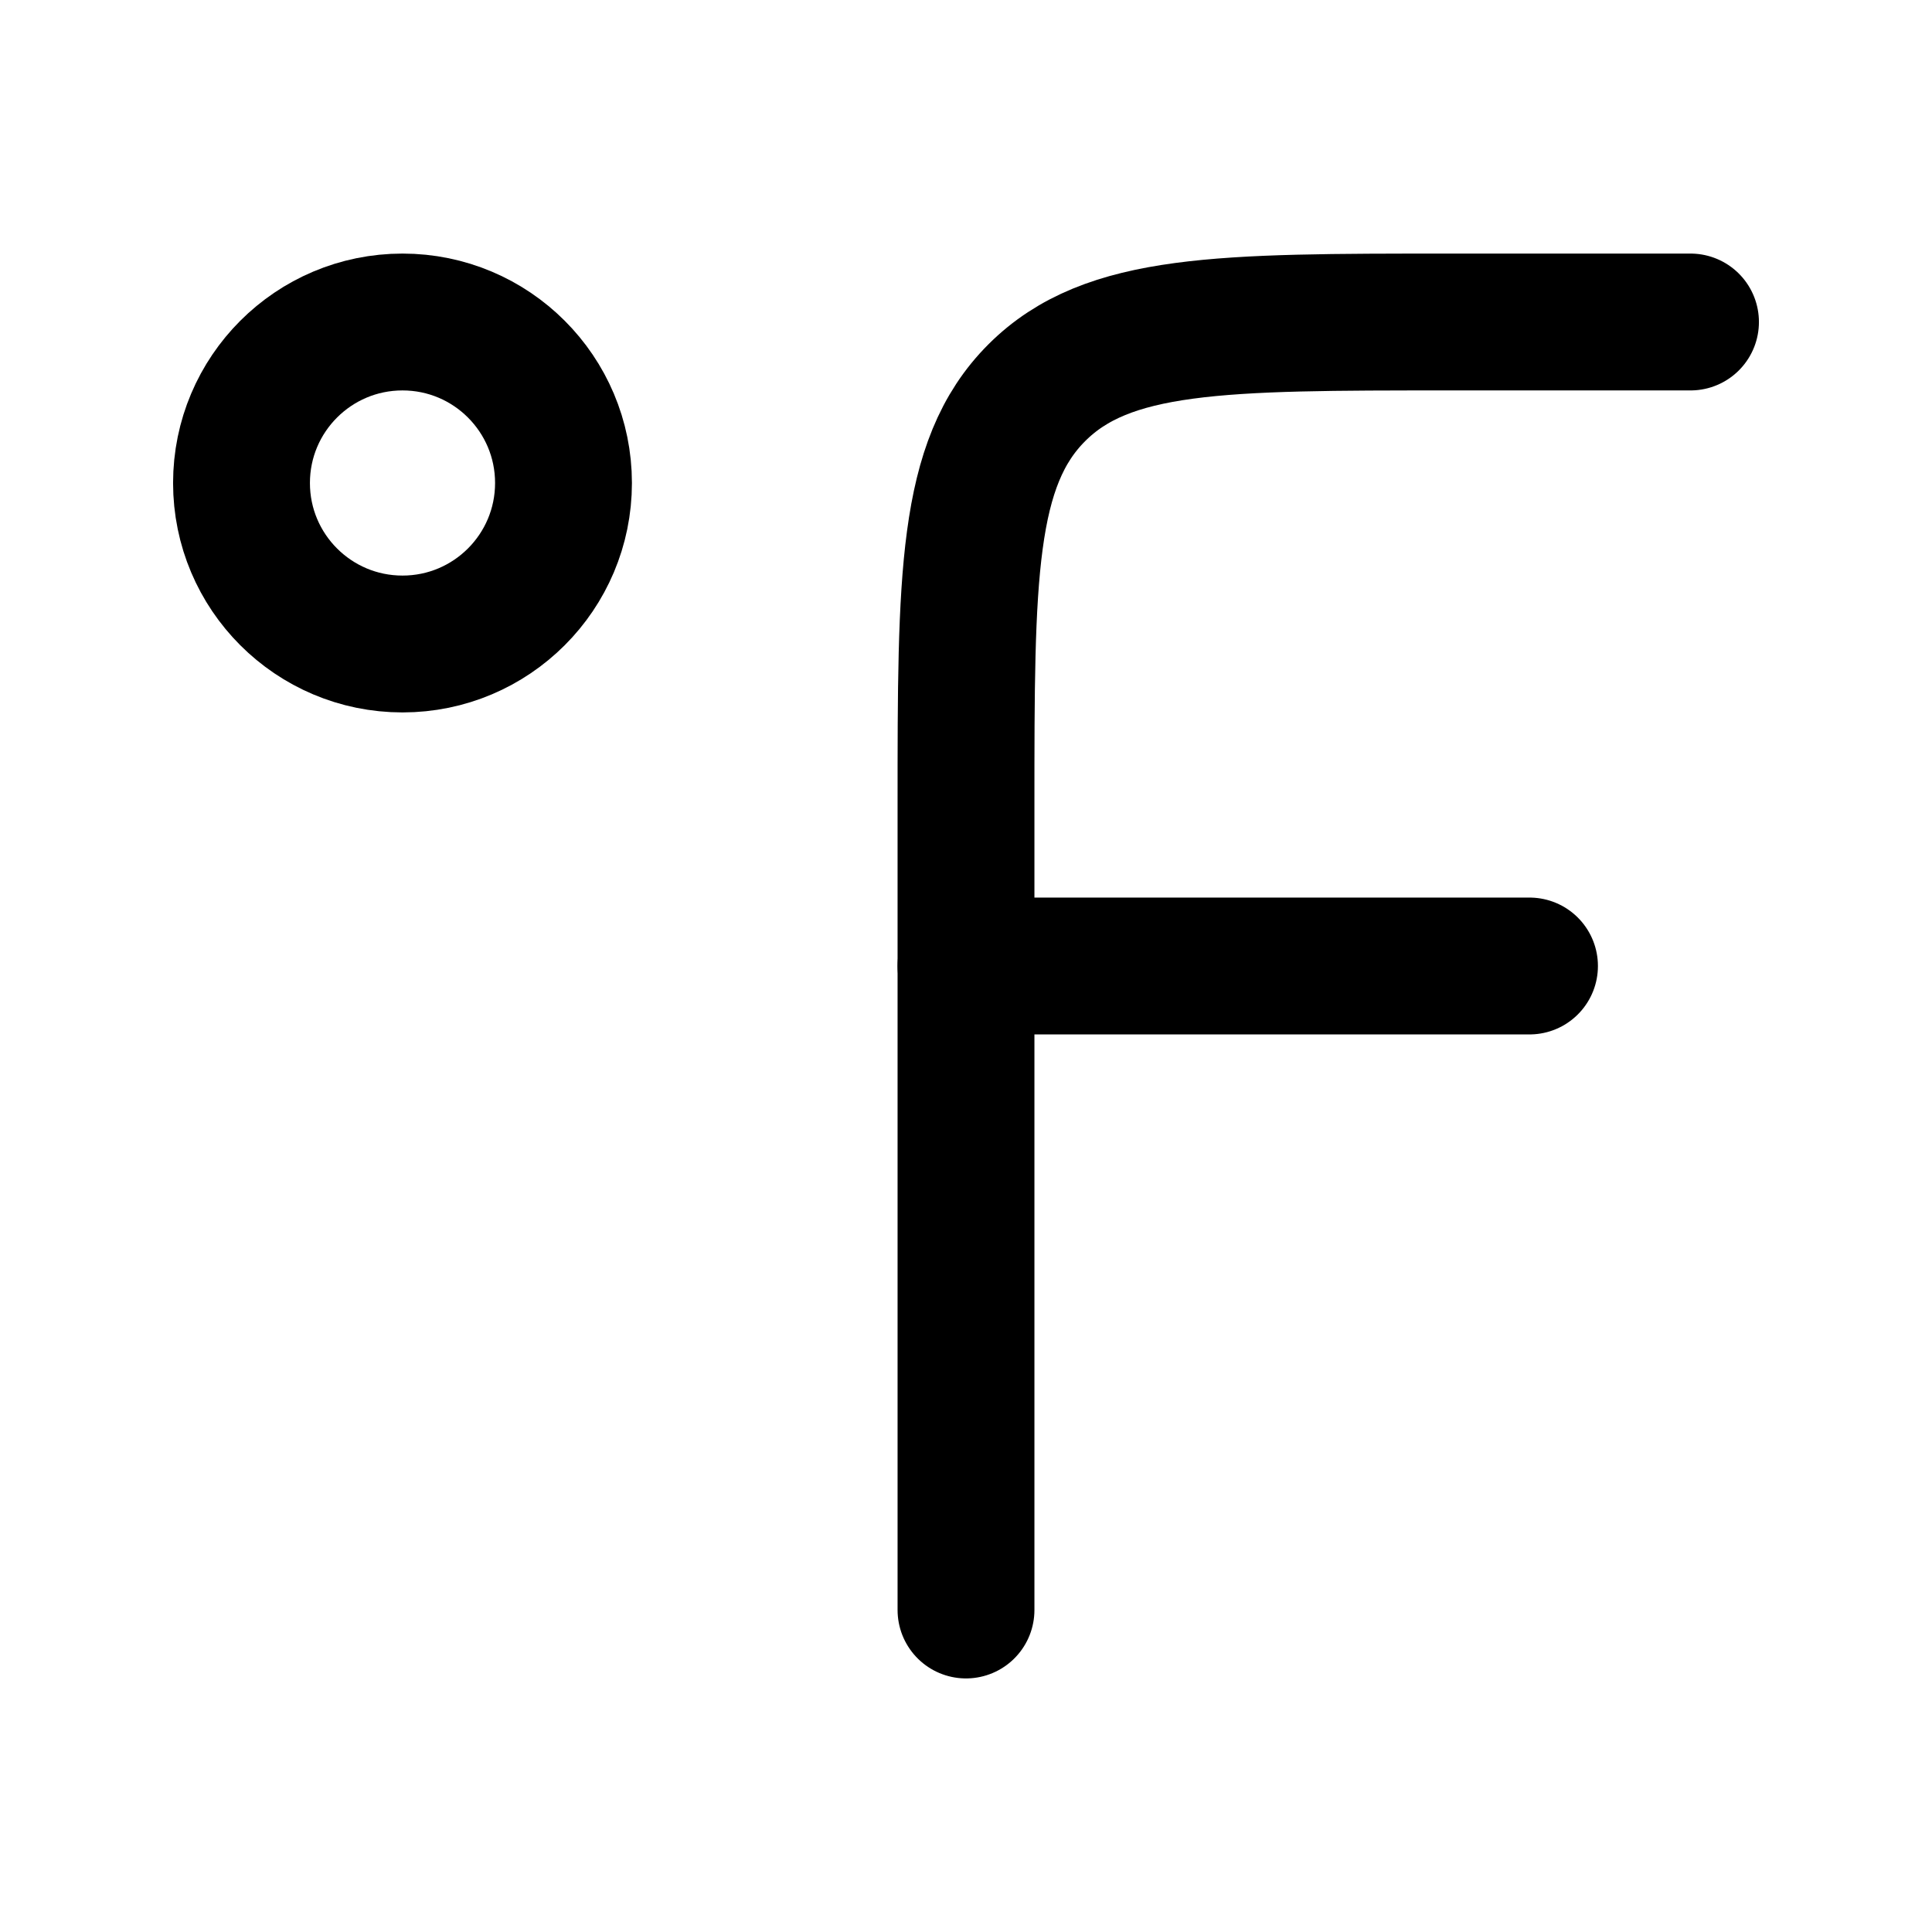
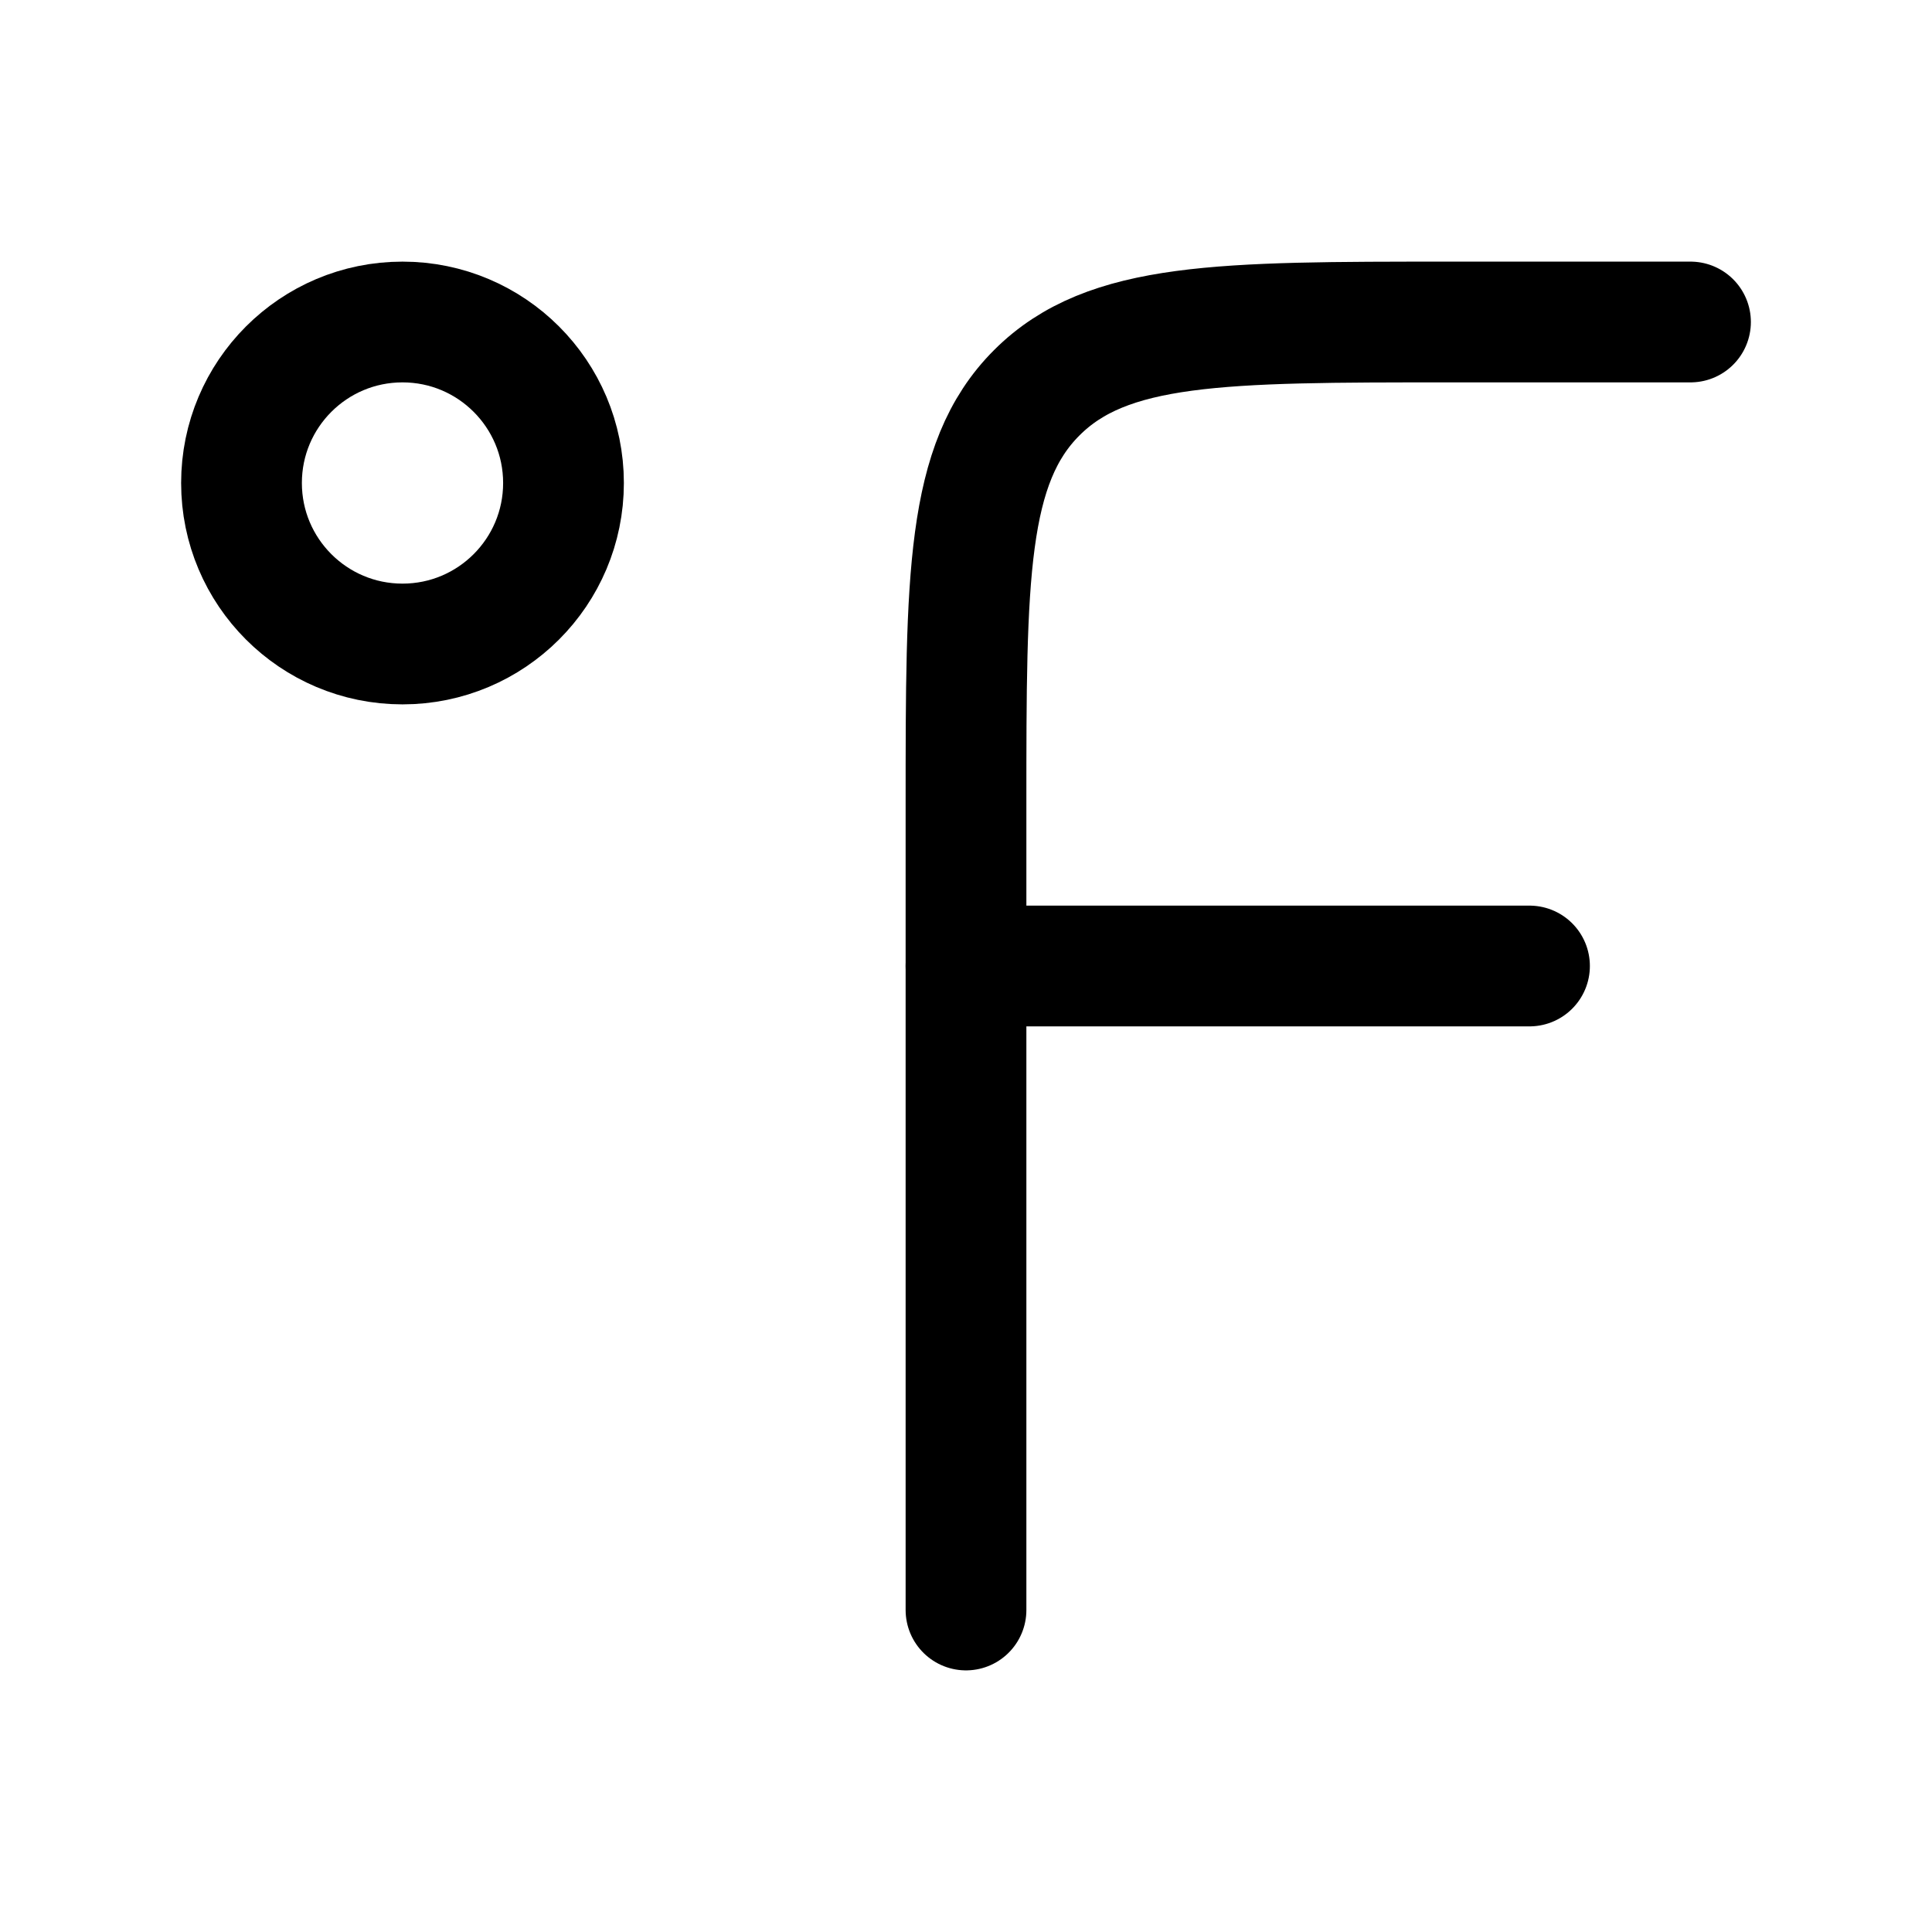
<svg xmlns="http://www.w3.org/2000/svg" width="24" height="24" viewBox="0 0 24 24" fill="none">
-   <circle cx="5" cy="6" r="2" stroke="currentColor" stroke-width="1.7" stroke-linecap="round" stroke-linejoin="round" />
-   <path d="M21 4H18C15.172 4 13.757 4 12.879 4.879C12 5.757 12 7.172 12 10V20" stroke="currentColor" stroke-width="1.7" stroke-linecap="round" stroke-linejoin="round" />
-   <path d="M12 12H19" stroke="currentColor" stroke-width="1.7" stroke-linecap="round" stroke-linejoin="round" />
+   <circle cx="5" cy="6" r="2" stroke="currentColor" stroke-width="1.5" stroke-linecap="round" stroke-linejoin="round" />
+   <path d="M21 4H18C15.172 4 13.757 4 12.879 4.879C12 5.757 12 7.172 12 10V20" stroke="currentColor" stroke-width="1.5" stroke-linecap="round" stroke-linejoin="round" />
+   <path d="M12 12H19" stroke="currentColor" stroke-width="1.5" stroke-linecap="round" stroke-linejoin="round" />
</svg>
